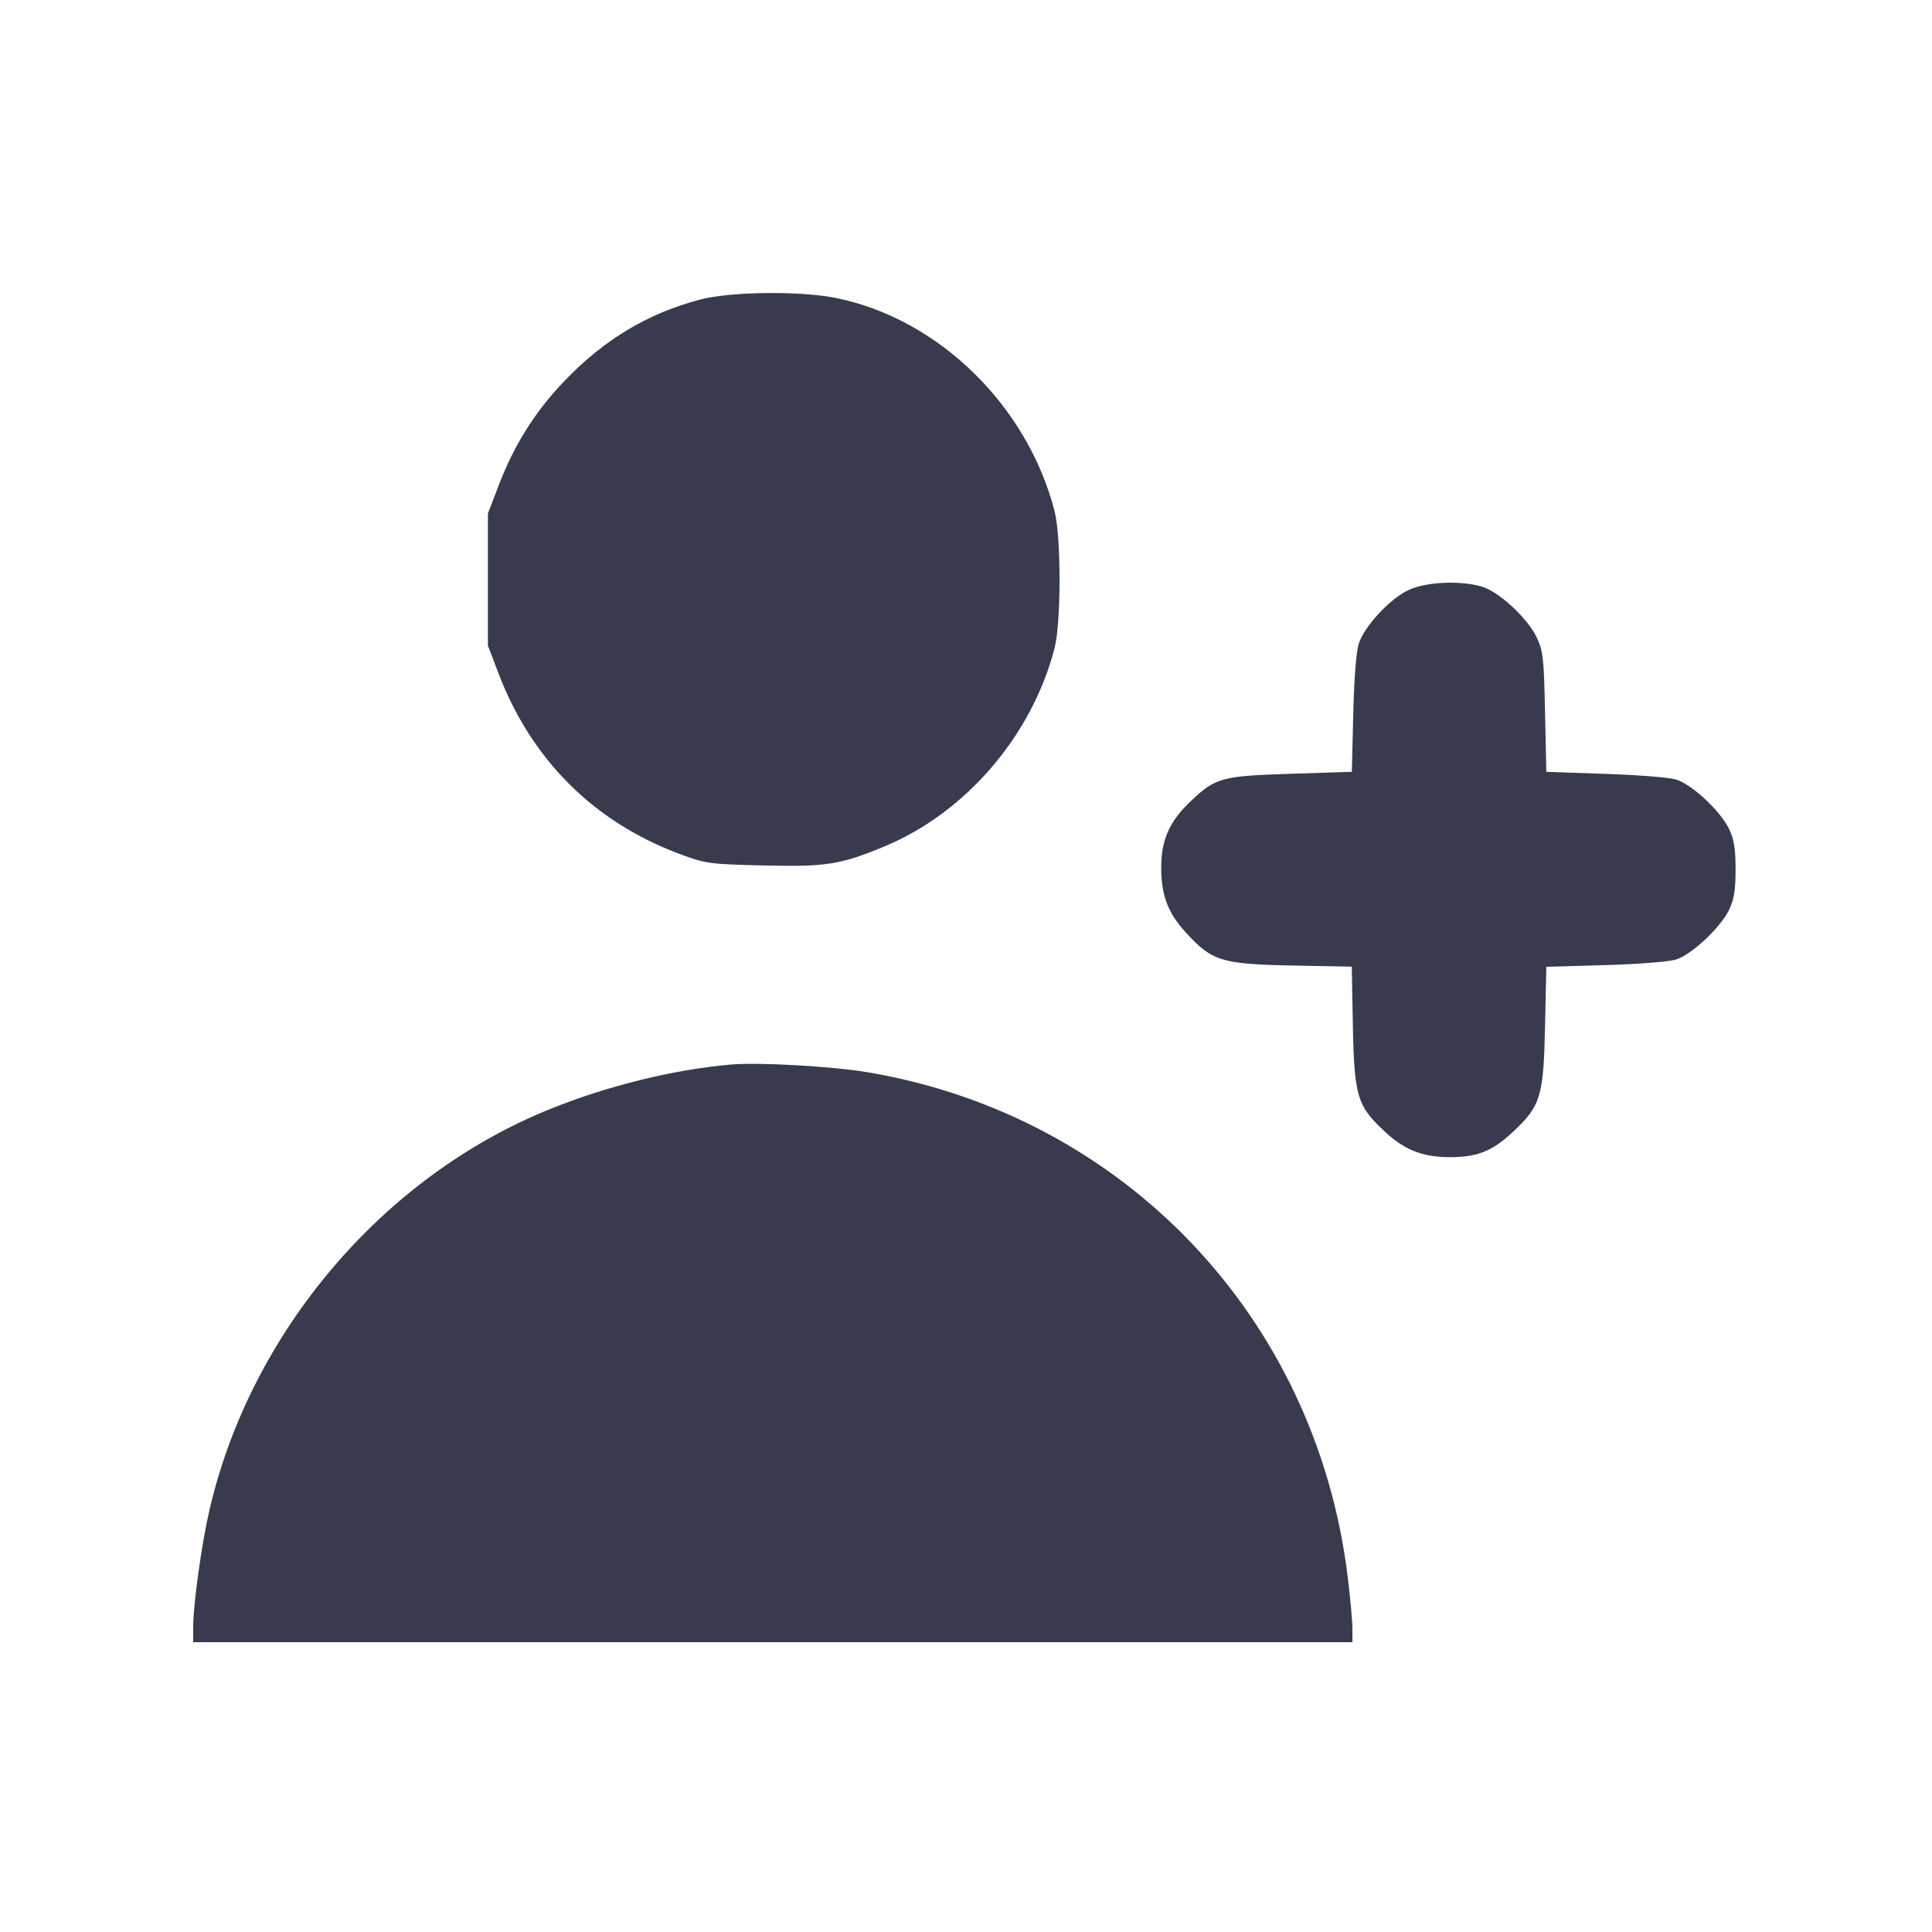
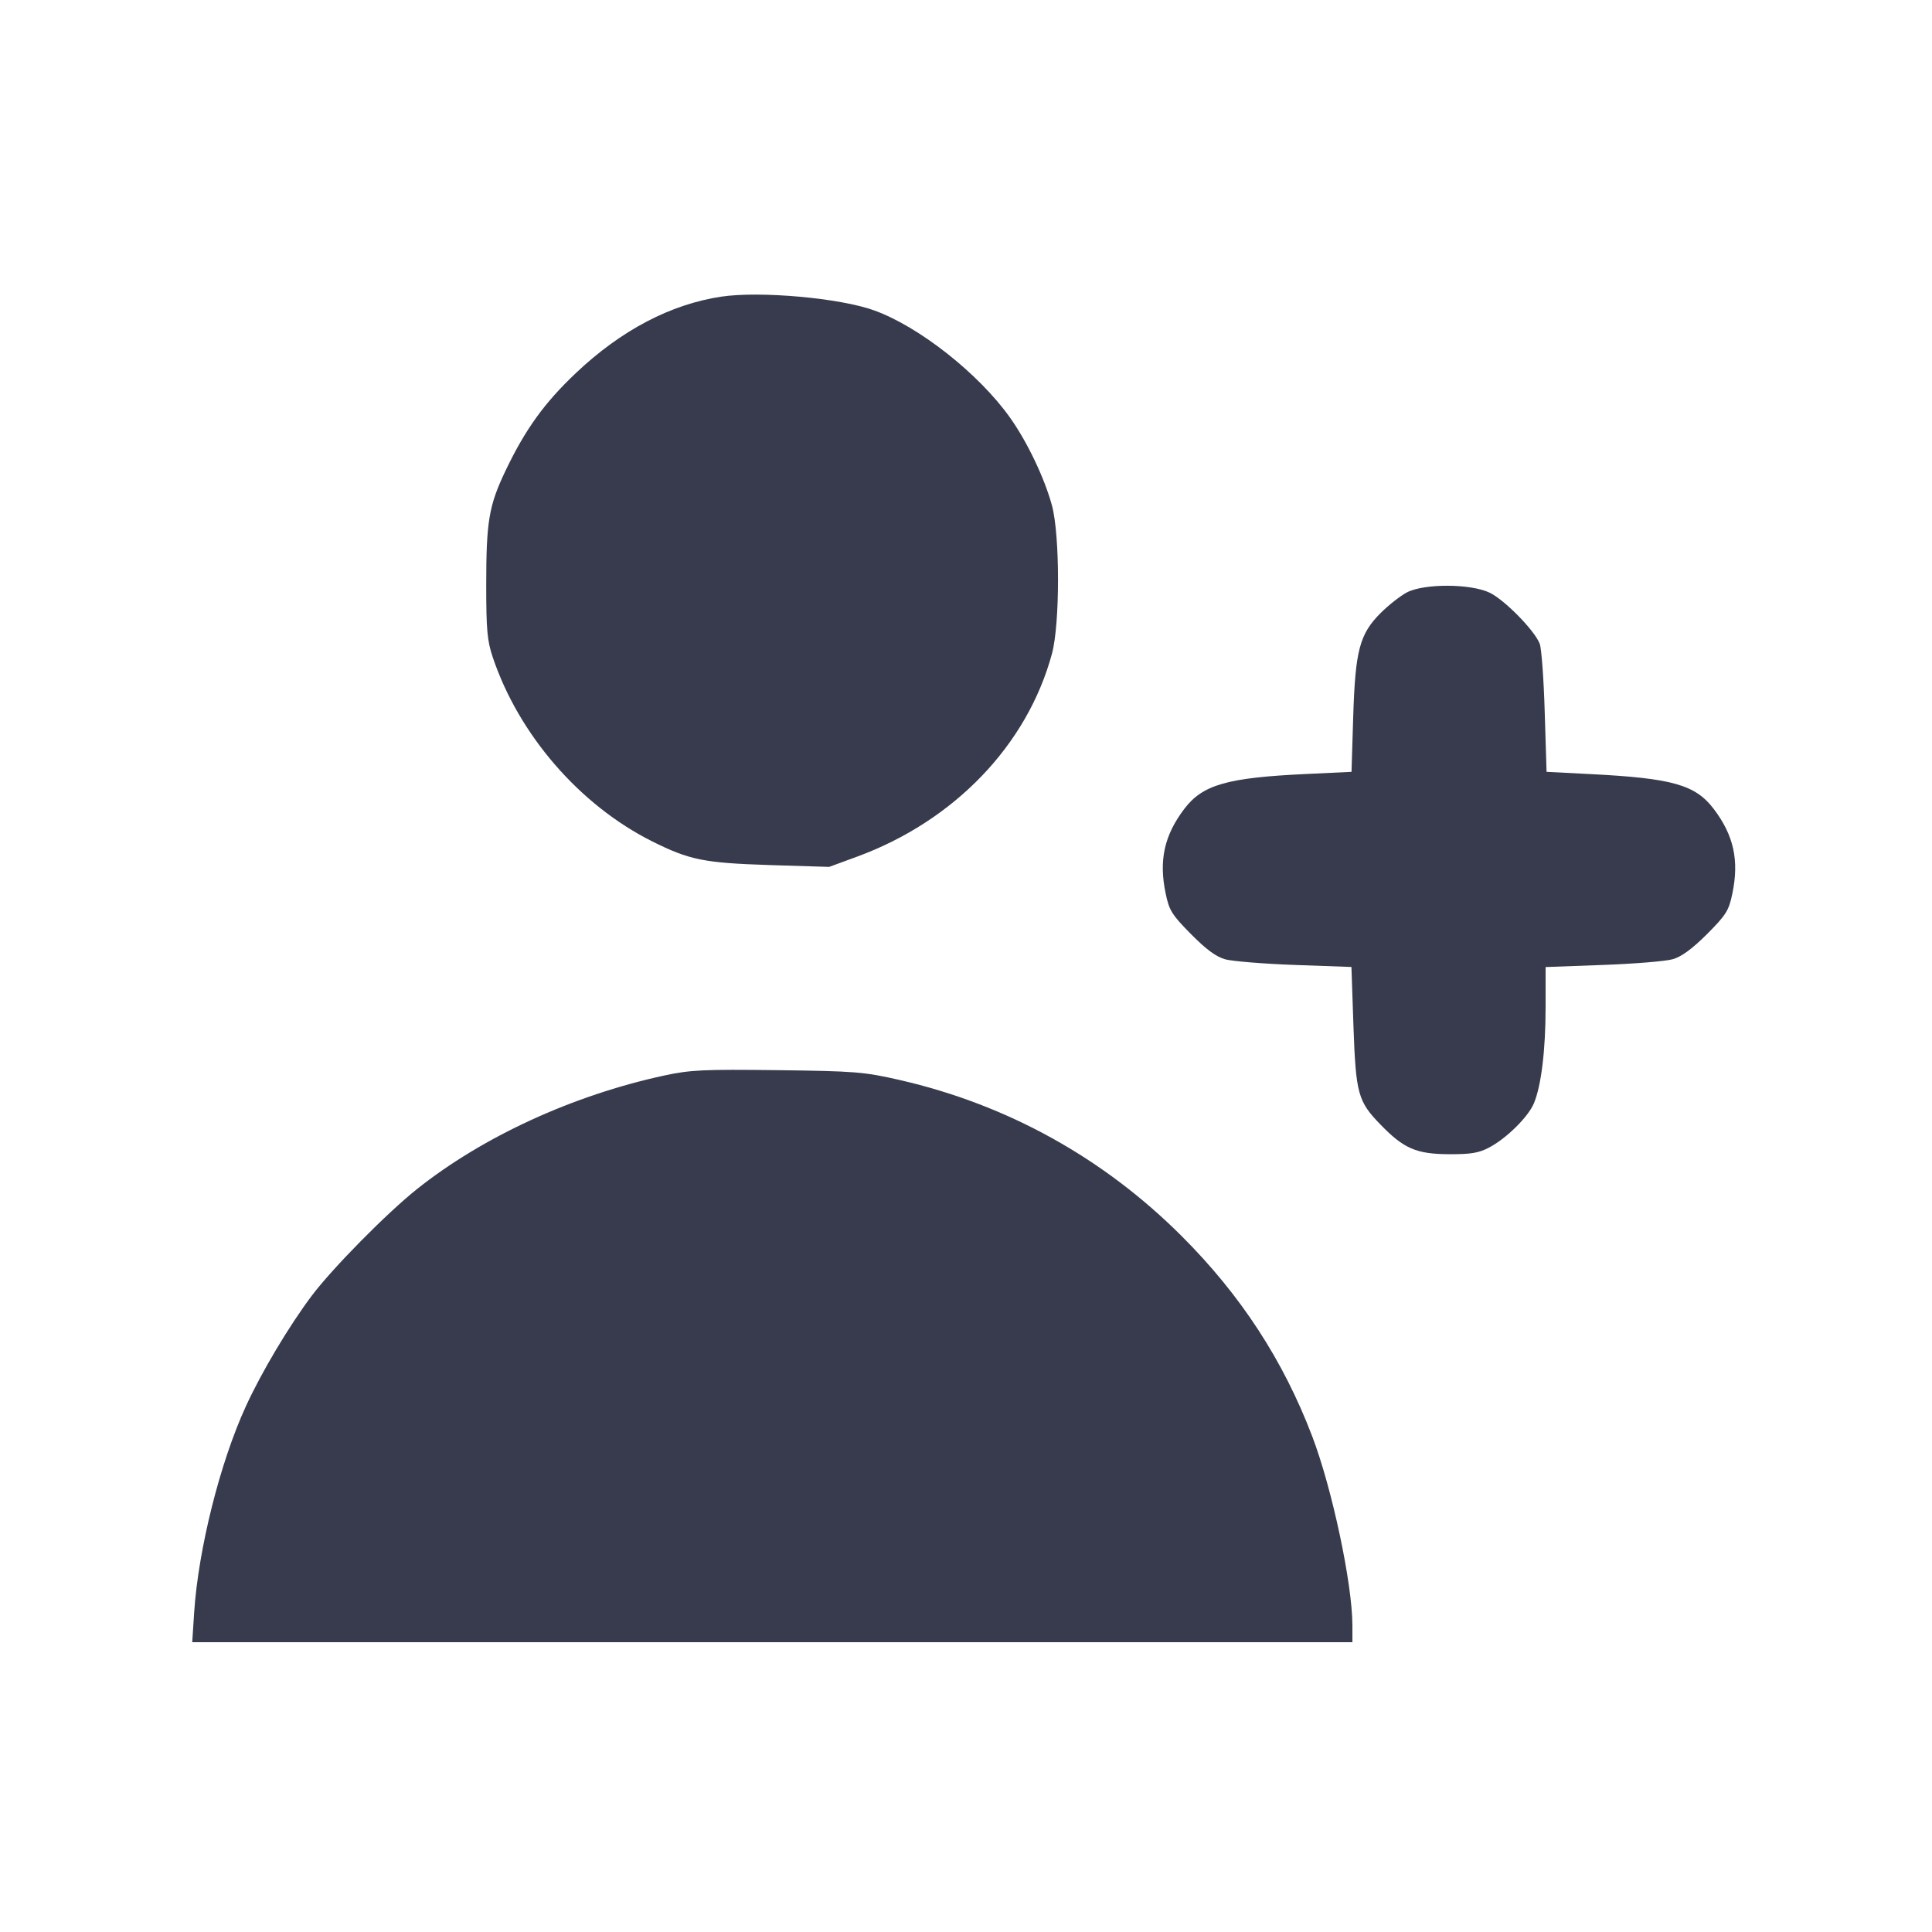
<svg xmlns="http://www.w3.org/2000/svg" width="24" height="24" viewBox="0 0 24 24" fill="none">
-   <path d="M8.686 3.724 C 8.038 3.898,7.504 4.219,7.011 4.733 C 6.648 5.112,6.385 5.529,6.192 6.037 L 6.061 6.380 6.061 7.200 L 6.061 8.020 6.192 8.363 C 6.601 9.436,7.373 10.207,8.437 10.606 C 8.766 10.729,8.809 10.735,9.484 10.751 C 10.265 10.769,10.441 10.742,10.988 10.514 C 11.998 10.094,12.817 9.140,13.099 8.056 C 13.183 7.736,13.183 6.664,13.099 6.344 C 12.758 5.034,11.661 3.964,10.392 3.703 C 9.941 3.611,9.068 3.621,8.686 3.724 M17.476 7.340 C 17.248 7.458,16.955 7.778,16.883 7.985 C 16.848 8.083,16.822 8.406,16.811 8.864 L 16.793 9.588 16.040 9.612 C 15.182 9.639,15.103 9.660,14.803 9.942 C 14.542 10.185,14.434 10.411,14.426 10.730 C 14.417 11.099,14.499 11.331,14.728 11.581 C 15.056 11.940,15.172 11.976,16.046 11.994 L 16.792 12.008 16.806 12.754 C 16.824 13.628,16.860 13.744,17.219 14.072 C 17.467 14.299,17.701 14.383,18.062 14.374 C 18.371 14.366,18.550 14.290,18.797 14.058 C 19.139 13.739,19.174 13.621,19.193 12.755 L 19.209 12.010 19.935 11.989 C 20.334 11.978,20.730 11.947,20.816 11.921 C 21.012 11.861,21.370 11.526,21.479 11.303 C 21.541 11.175,21.560 11.055,21.560 10.800 C 21.560 10.545,21.541 10.425,21.479 10.297 C 21.369 10.070,21.011 9.738,20.816 9.682 C 20.730 9.657,20.334 9.626,19.935 9.613 L 19.209 9.588 19.193 8.844 C 19.179 8.169,19.169 8.082,19.086 7.911 C 18.970 7.674,18.621 7.351,18.411 7.288 C 18.133 7.205,17.687 7.229,17.476 7.340 M9.080 13.224 C 8.364 13.287,7.546 13.488,6.828 13.779 C 4.756 14.617,3.119 16.542,2.604 18.748 C 2.506 19.171,2.400 19.926,2.400 20.207 L 2.400 20.400 9.600 20.400 L 16.800 20.400 16.800 20.229 C 16.800 20.135,16.773 19.840,16.740 19.575 C 16.343 16.364,13.963 13.863,10.790 13.322 C 10.346 13.246,9.430 13.194,9.080 13.224 " fill="#373B4D" stroke="none" fill-rule="evenodd" />
+   <path d="M8.960 3.685 C 8.330 3.780,7.715 4.103,7.154 4.634 C 6.764 5.003,6.525 5.334,6.282 5.843 C 6.073 6.280,6.040 6.475,6.040 7.267 C 6.040 7.823,6.052 7.960,6.122 8.167 C 6.446 9.129,7.202 10.001,8.100 10.451 C 8.564 10.683,8.745 10.720,9.560 10.746 L 10.300 10.769 10.643 10.643 C 11.854 10.199,12.761 9.256,13.068 8.120 C 13.168 7.751,13.168 6.649,13.068 6.280 C 12.975 5.937,12.759 5.485,12.544 5.184 C 12.157 4.641,11.418 4.058,10.862 3.857 C 10.438 3.702,9.442 3.613,8.960 3.685 M17.475 7.360 C 17.395 7.403,17.249 7.517,17.152 7.614 C 16.889 7.877,16.836 8.078,16.810 8.904 L 16.789 9.588 16.222 9.615 C 15.242 9.661,14.940 9.748,14.712 10.048 C 14.463 10.376,14.394 10.687,14.480 11.098 C 14.523 11.308,14.557 11.363,14.794 11.603 C 14.982 11.793,15.107 11.886,15.220 11.917 C 15.308 11.941,15.697 11.973,16.084 11.987 L 16.788 12.012 16.813 12.746 C 16.843 13.589,16.868 13.682,17.152 13.973 C 17.439 14.269,17.596 14.336,18.000 14.338 C 18.274 14.339,18.371 14.323,18.502 14.253 C 18.718 14.138,18.985 13.873,19.055 13.705 C 19.146 13.487,19.200 13.044,19.200 12.509 L 19.200 12.013 19.910 11.987 C 20.300 11.973,20.691 11.941,20.778 11.916 C 20.887 11.886,21.021 11.787,21.204 11.605 C 21.443 11.365,21.476 11.313,21.520 11.100 C 21.606 10.687,21.537 10.376,21.288 10.048 C 21.060 9.748,20.772 9.667,19.755 9.616 L 19.212 9.588 19.189 8.844 C 19.177 8.435,19.149 8.054,19.127 7.997 C 19.064 7.833,18.692 7.453,18.506 7.363 C 18.270 7.249,17.689 7.247,17.475 7.360 M8.249 13.361 C 7.114 13.607,5.998 14.120,5.180 14.771 C 4.804 15.071,4.135 15.749,3.875 16.093 C 3.592 16.469,3.249 17.044,3.054 17.470 C 2.733 18.169,2.464 19.244,2.412 20.029 L 2.388 20.400 9.594 20.400 L 16.800 20.400 16.800 20.190 C 16.799 19.672,16.548 18.491,16.301 17.843 C 15.941 16.898,15.414 16.090,14.682 15.358 C 13.708 14.384,12.516 13.724,11.180 13.417 C 10.735 13.315,10.625 13.306,9.660 13.294 C 8.737 13.283,8.578 13.290,8.249 13.361 " fill="#373B4D" stroke="none" fill-rule="evenodd" />
</svg>
